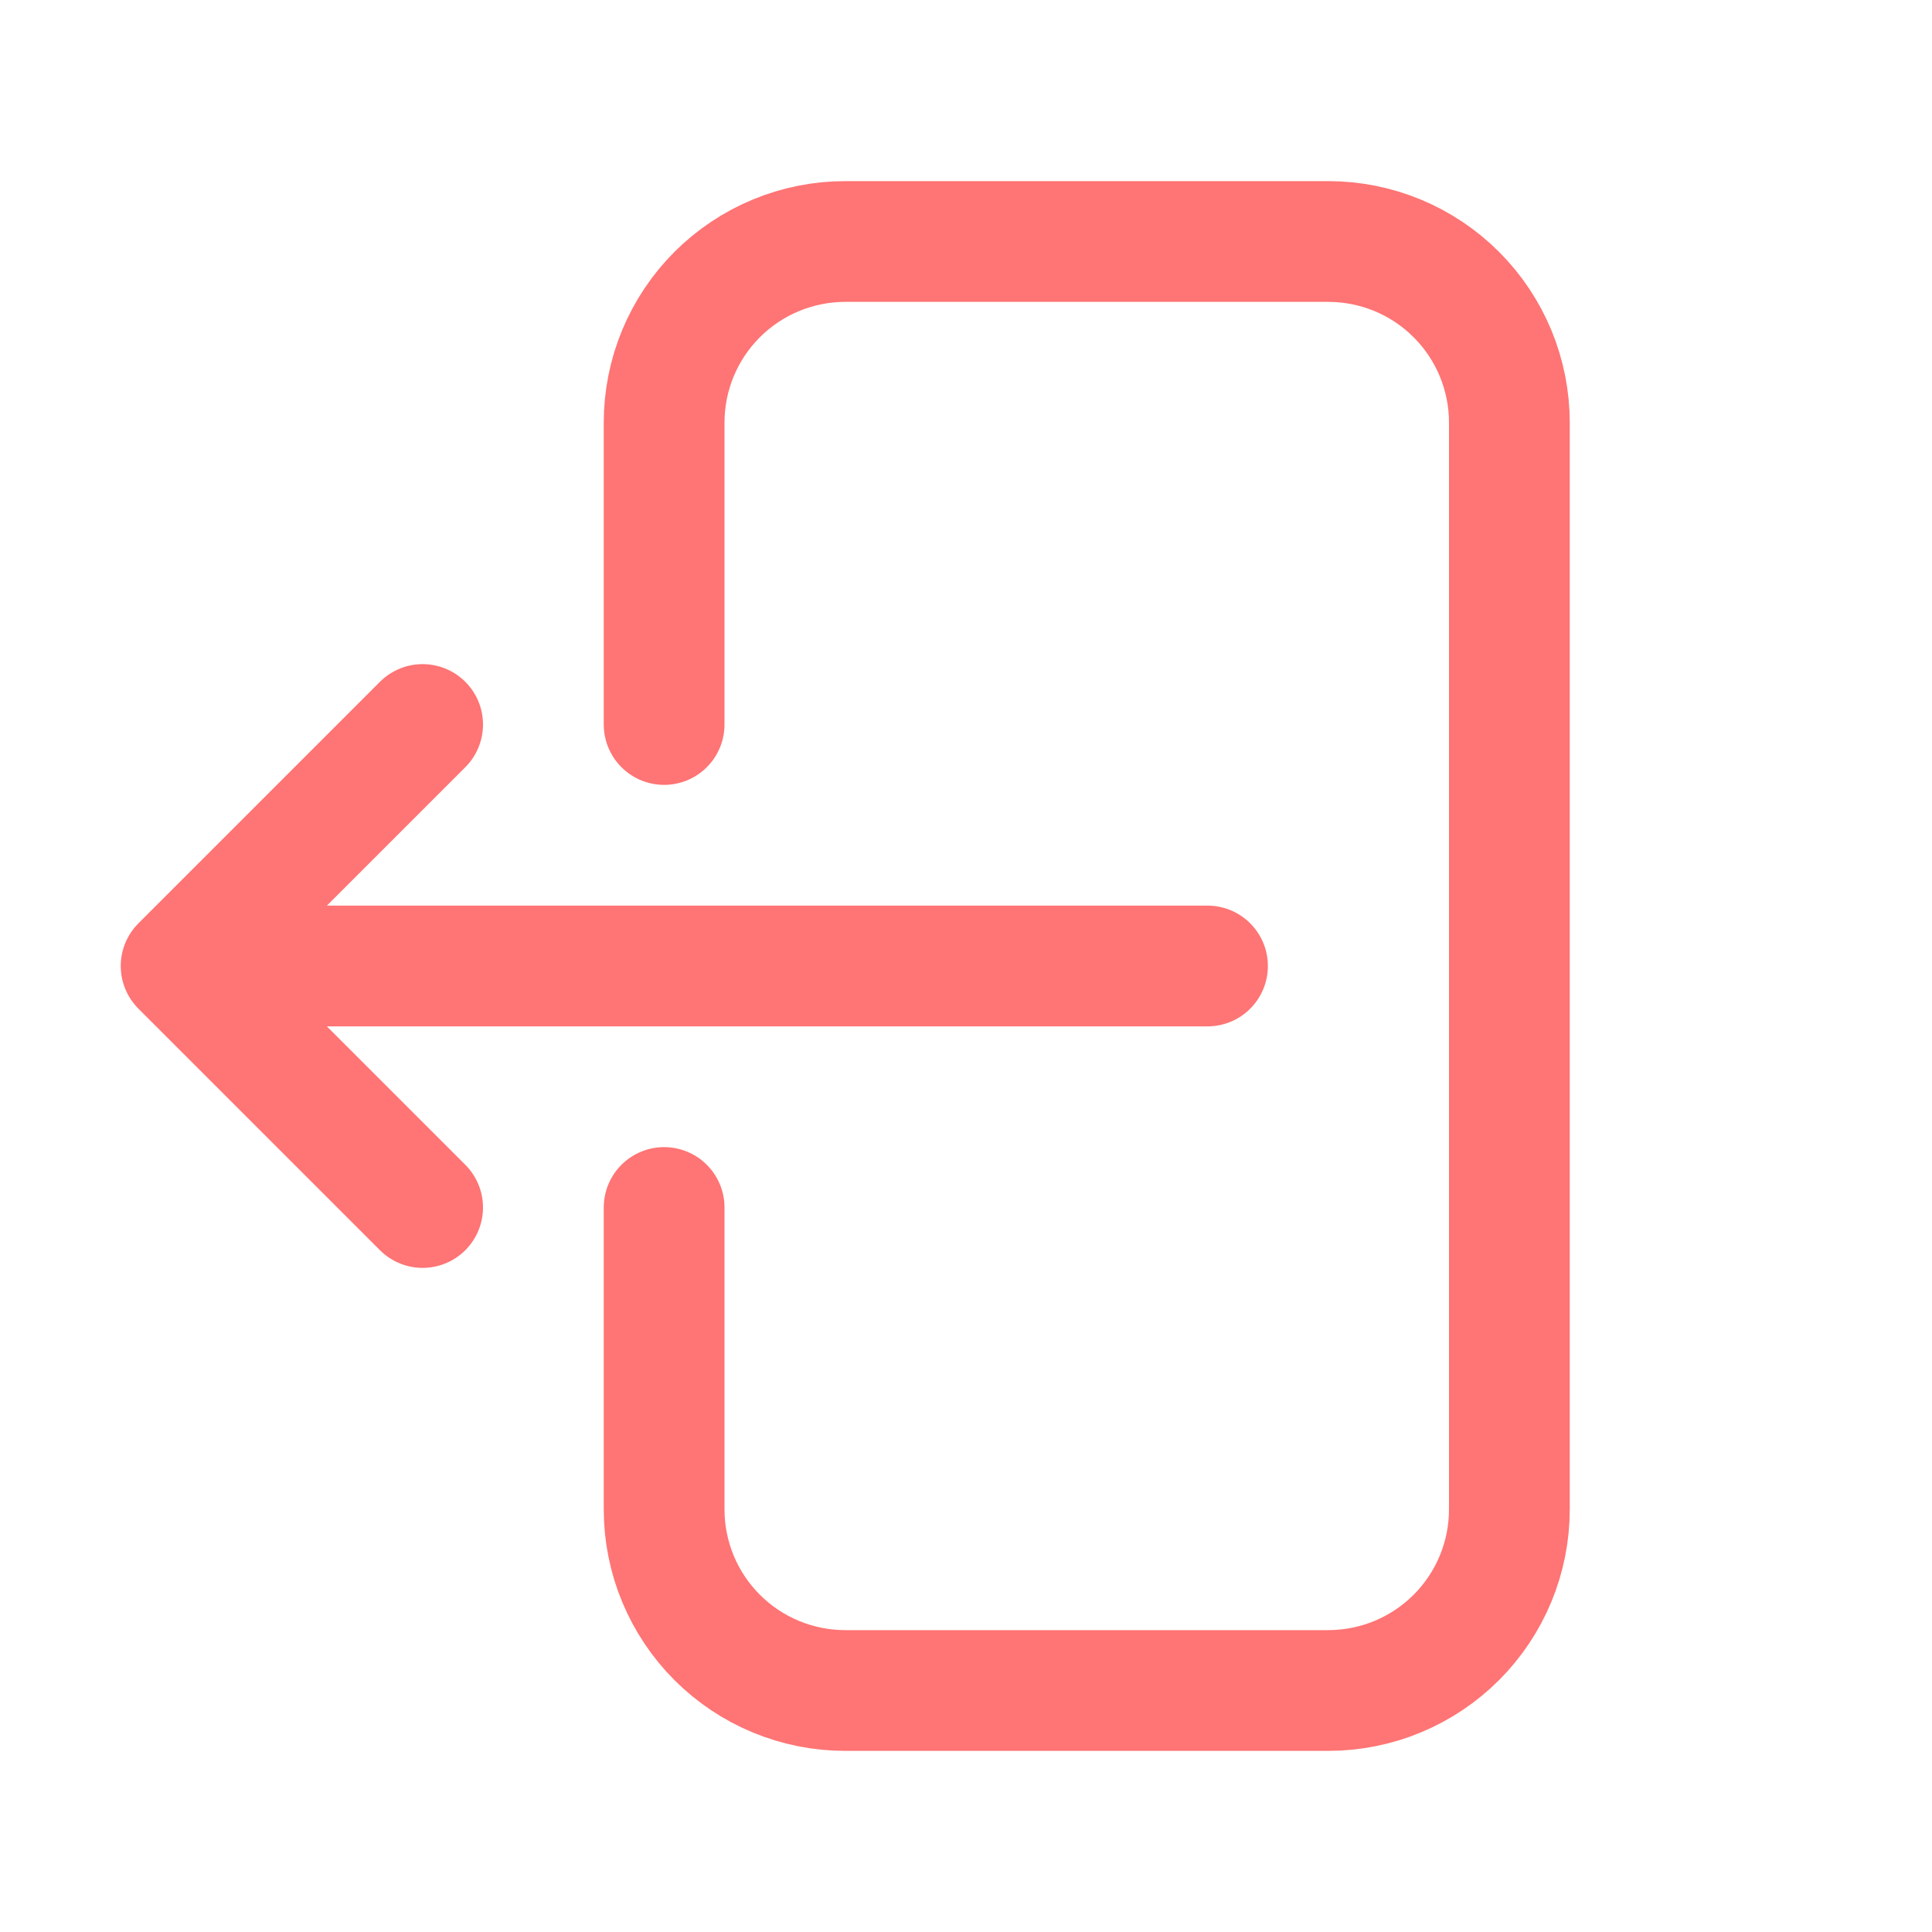
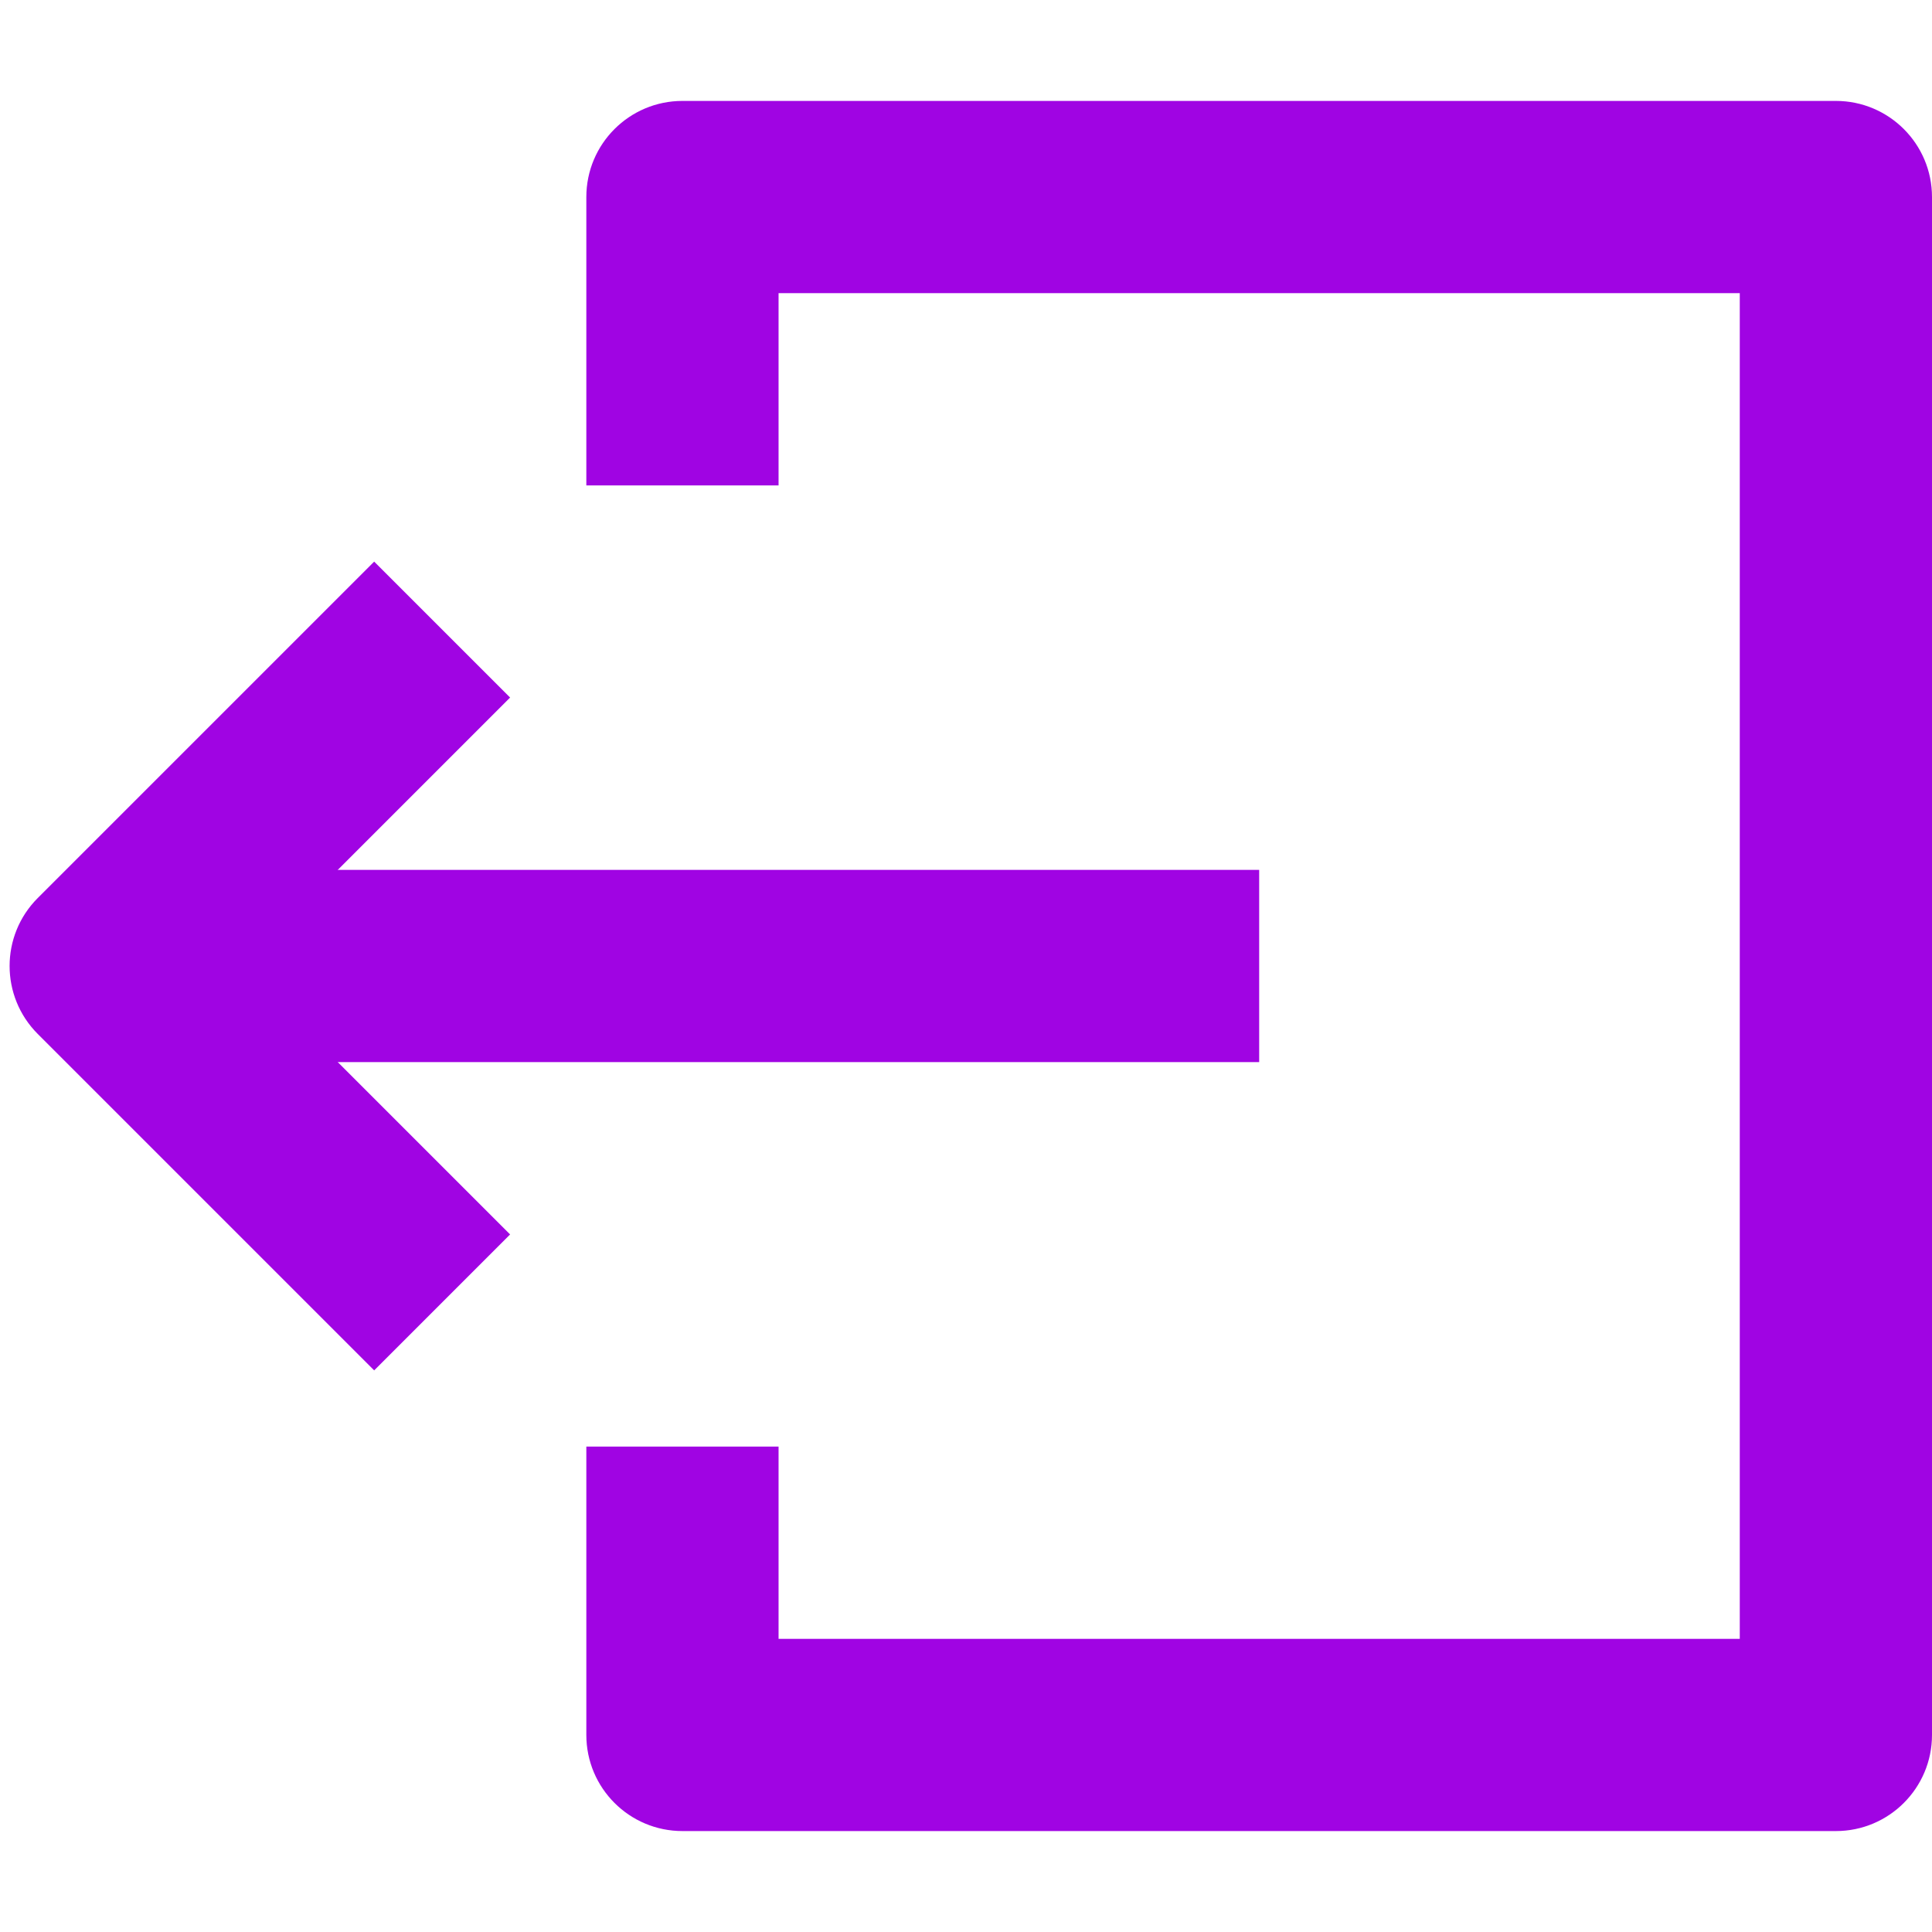
- <svg xmlns="http://www.w3.org/2000/svg" width="24" height="24" viewBox="0 0 24 24" fill="none">
-   <path d="M8.25 9V5.25C8.25 4.653 8.487 4.081 8.909 3.659C9.331 3.237 9.903 3 10.5 3H16.5C17.097 3 17.669 3.237 18.091 3.659C18.513 4.081 18.75 4.653 18.75 5.25V18.75C18.75 19.347 18.513 19.919 18.091 20.341C17.669 20.763 17.097 21 16.5 21H10.5C9.903 21 9.331 20.763 8.909 20.341C8.487 19.919 8.25 19.347 8.25 18.75V15M5.25 15L2.25 12M2.25 12L5.25 9M2.25 12H15" stroke="#FF7474" stroke-width="1.5" stroke-linecap="round" stroke-linejoin="round" />
+ <svg xmlns="http://www.w3.org/2000/svg" width="512" zoomAndPan="magnify" viewBox="0 0 384 384" height="512" preserveAspectRatio="xMidYMid meet" version="1.0">
+   <path fill="#a004e3" d="M 21.016 172.895 L 250.27 172.895 L 250.27 211.102 L 21.016 211.102 Z M 21.016 172.895 " fill-opacity="1" fill-rule="evenodd" />
+   <path fill="#a004e3" d="M 74.371 111.625 L 7.504 178.488 C 0.043 185.949 0.043 198.047 7.504 205.508 L 74.371 272.375 L 101.387 245.355 L 48.031 192 L 101.387 138.641 Z M 74.371 111.625 " fill-opacity="1" fill-rule="evenodd" />
+   <path fill="#a004e3" d="M 116.539 39.164 C 116.539 28.613 125.09 20.059 135.641 20.059 L 364.895 20.059 C 375.445 20.059 384 28.613 384 39.164 L 384 344.836 C 384 355.387 375.445 363.938 364.895 363.938 L 135.641 363.938 C 125.09 363.938 116.539 355.387 116.539 344.836 L 116.539 287.52 L 154.746 287.52 L 154.746 325.73 L 345.793 325.73 L 345.793 58.266 L 154.746 58.266 L 154.746 96.477 L 116.539 96.477 Z M 116.539 39.164 " fill-opacity="1" fill-rule="evenodd" />
</svg>
